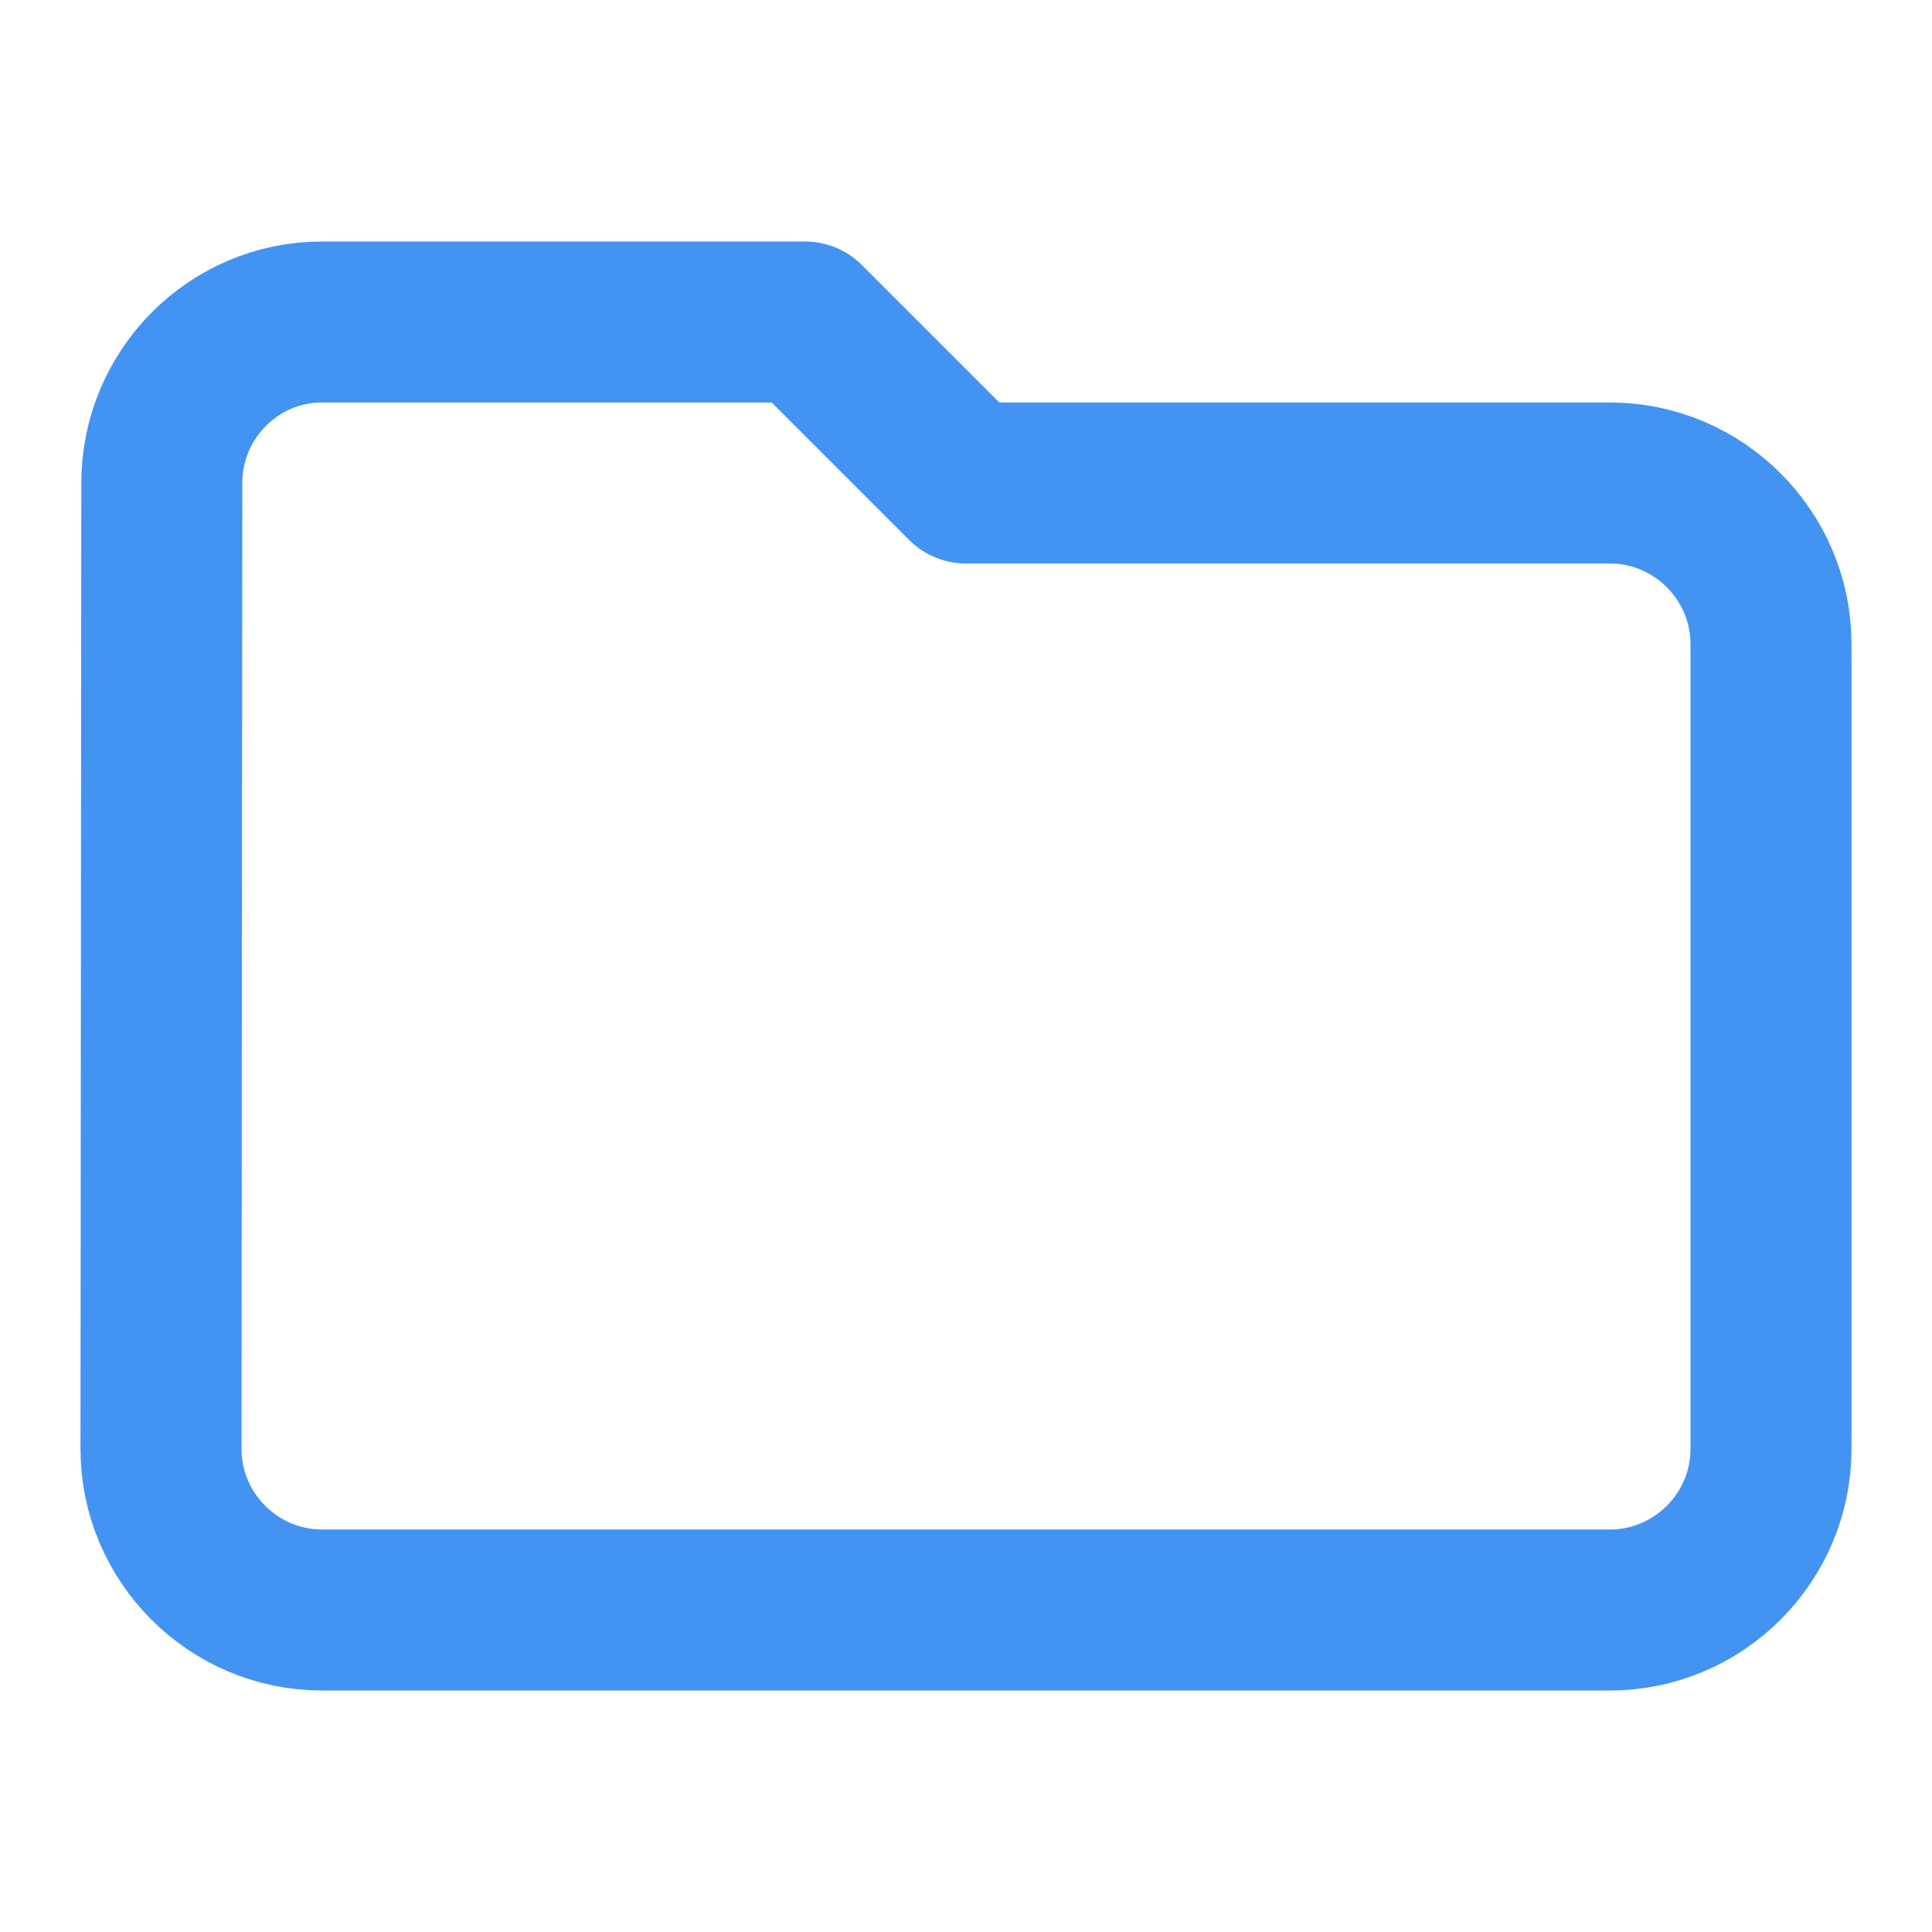
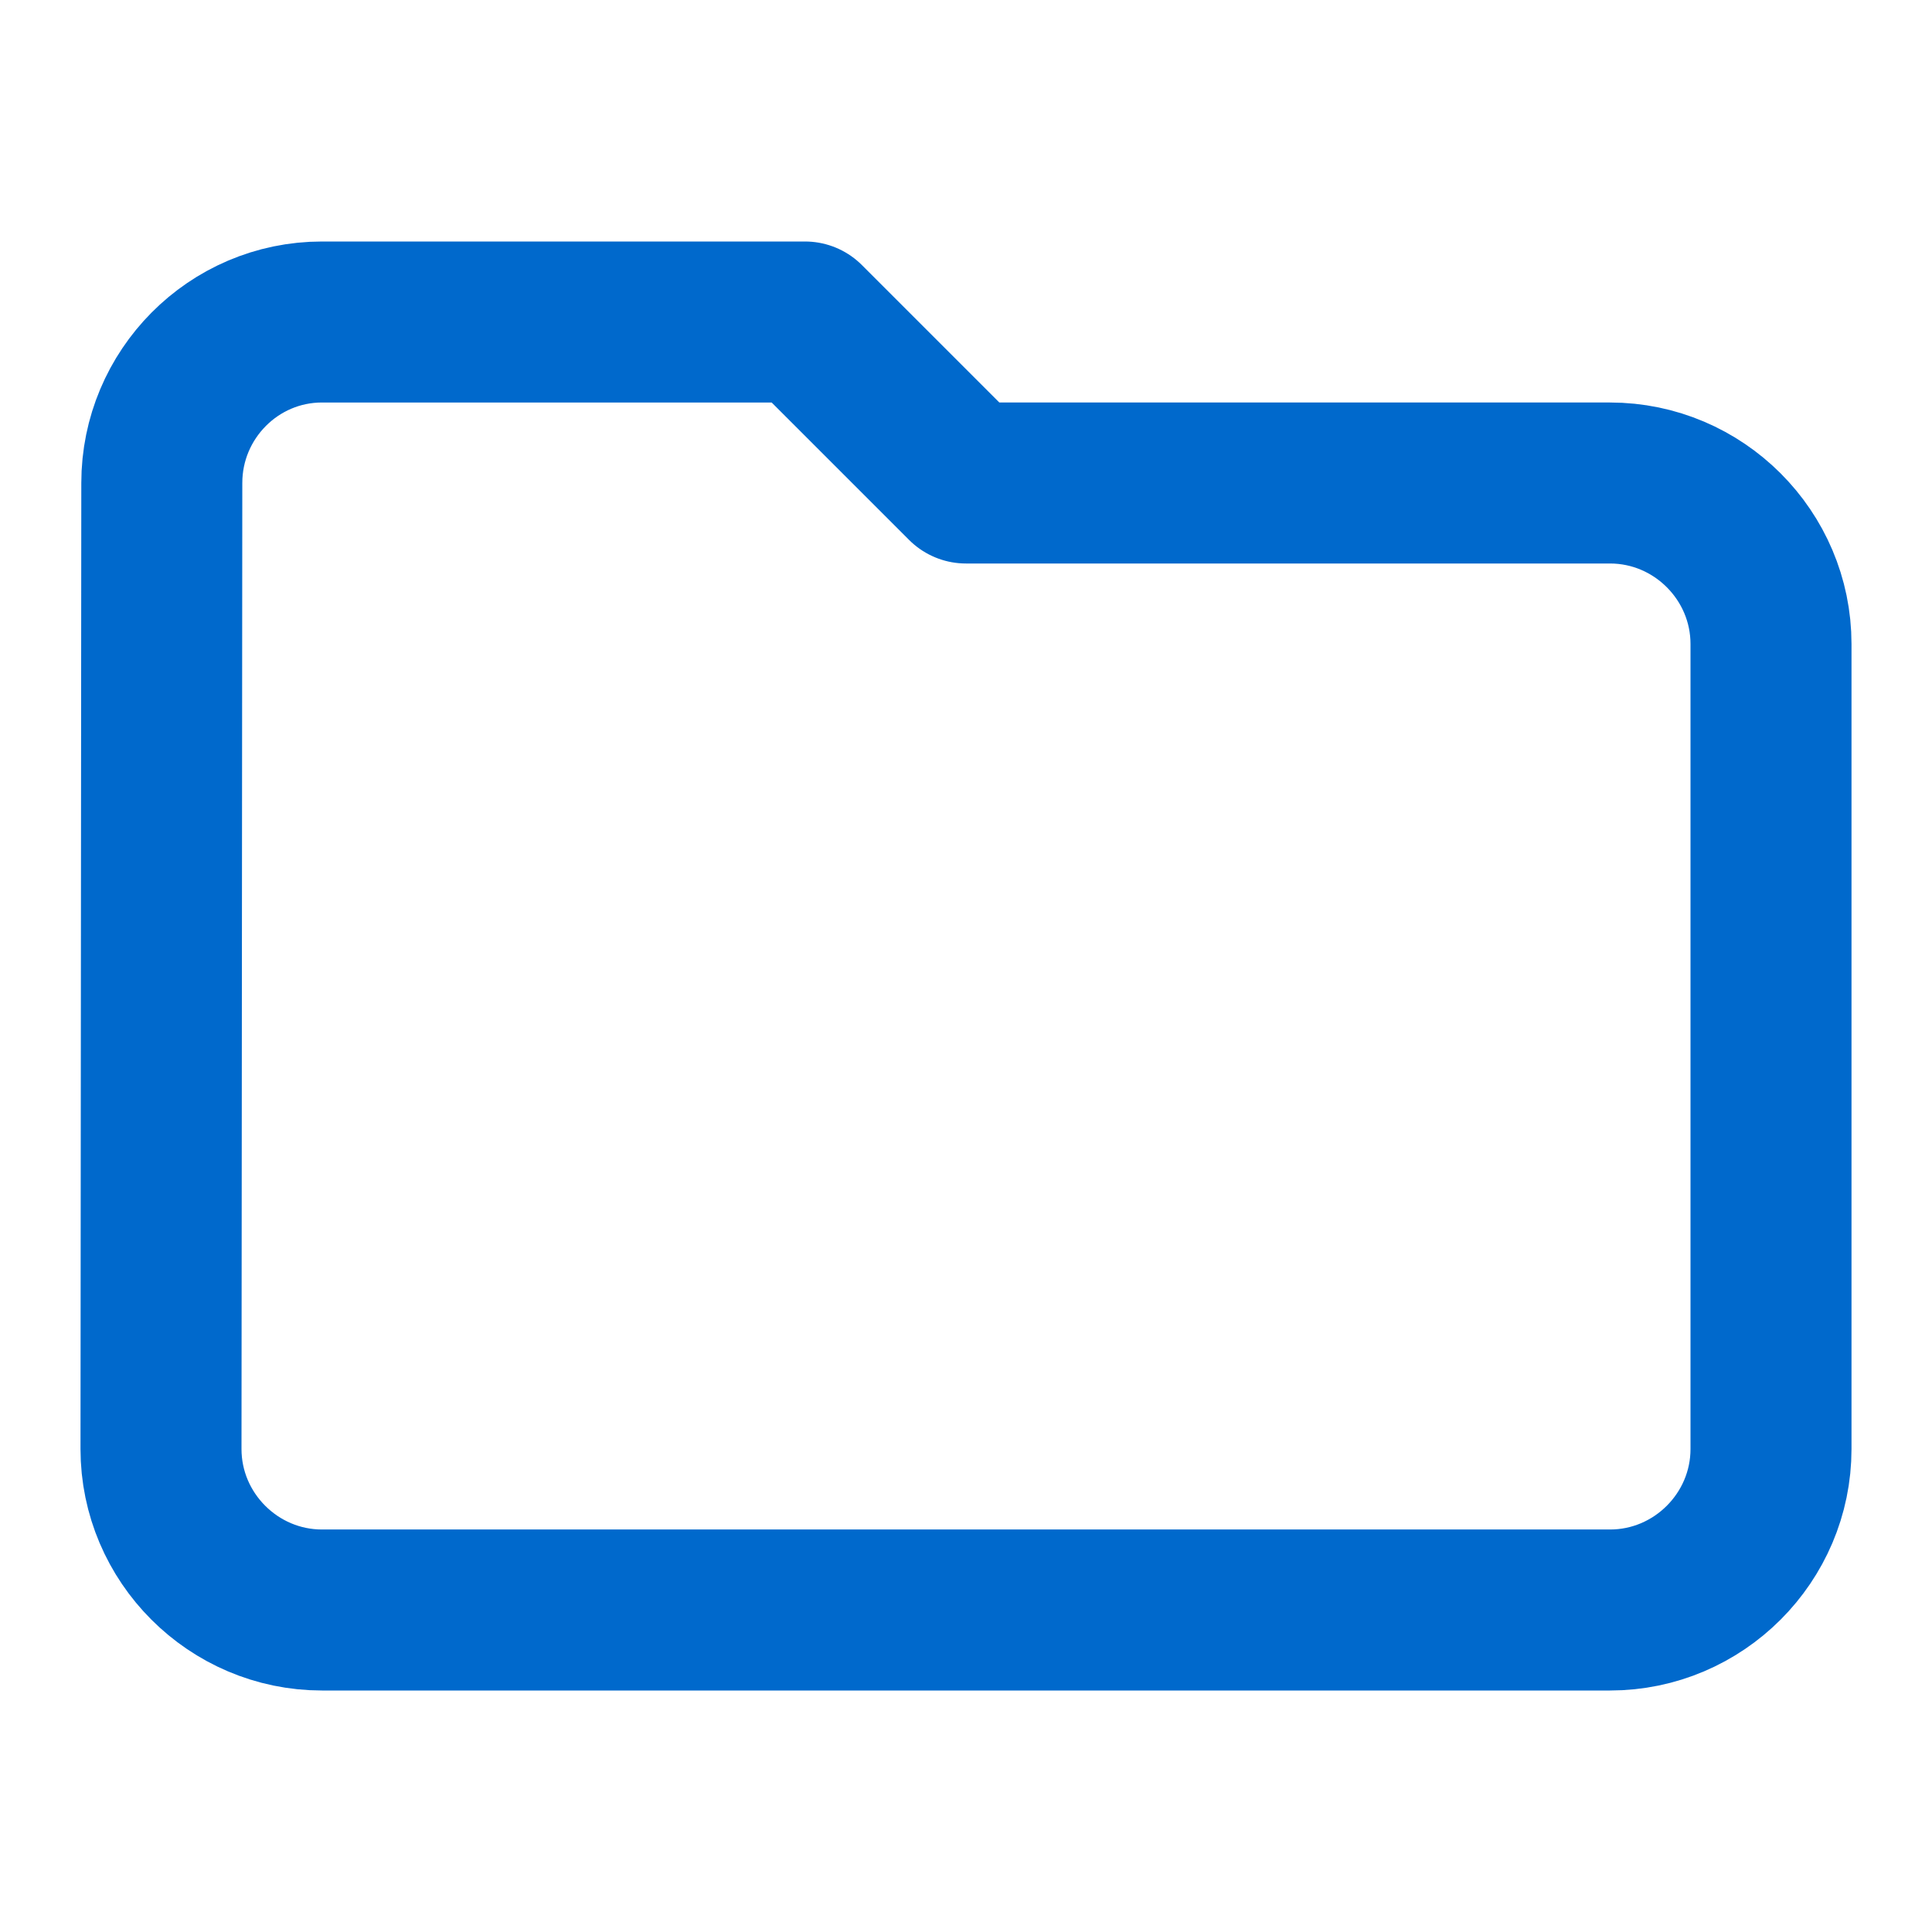
<svg xmlns="http://www.w3.org/2000/svg" width="24" height="24" viewBox="0 0 24 24">
  <g fill="none" fill-rule="evenodd">
-     <path stroke="#4393F3" stroke-linecap="round" stroke-linejoin="round" stroke-width="2" d="M20 6h-8l-2-2H4c-1.1 0-1.99.9-1.99 2L2 18c0 1.1.9 2 2 2h16c1.1 0 2-.9 2-2V8c0-1.1-.9-2-2-2z" />
+     <path stroke="#0069CC" stroke-linecap="round" stroke-linejoin="round" stroke-width="2" d="M20 6h-8l-2-2H4c-1.1 0-1.99.9-1.99 2L2 18c0 1.1.9 2 2 2h16c1.1 0 2-.9 2-2V8c0-1.1-.9-2-2-2z" />
    <path d="M0 0h24v24H0z" />
  </g>
</svg>
